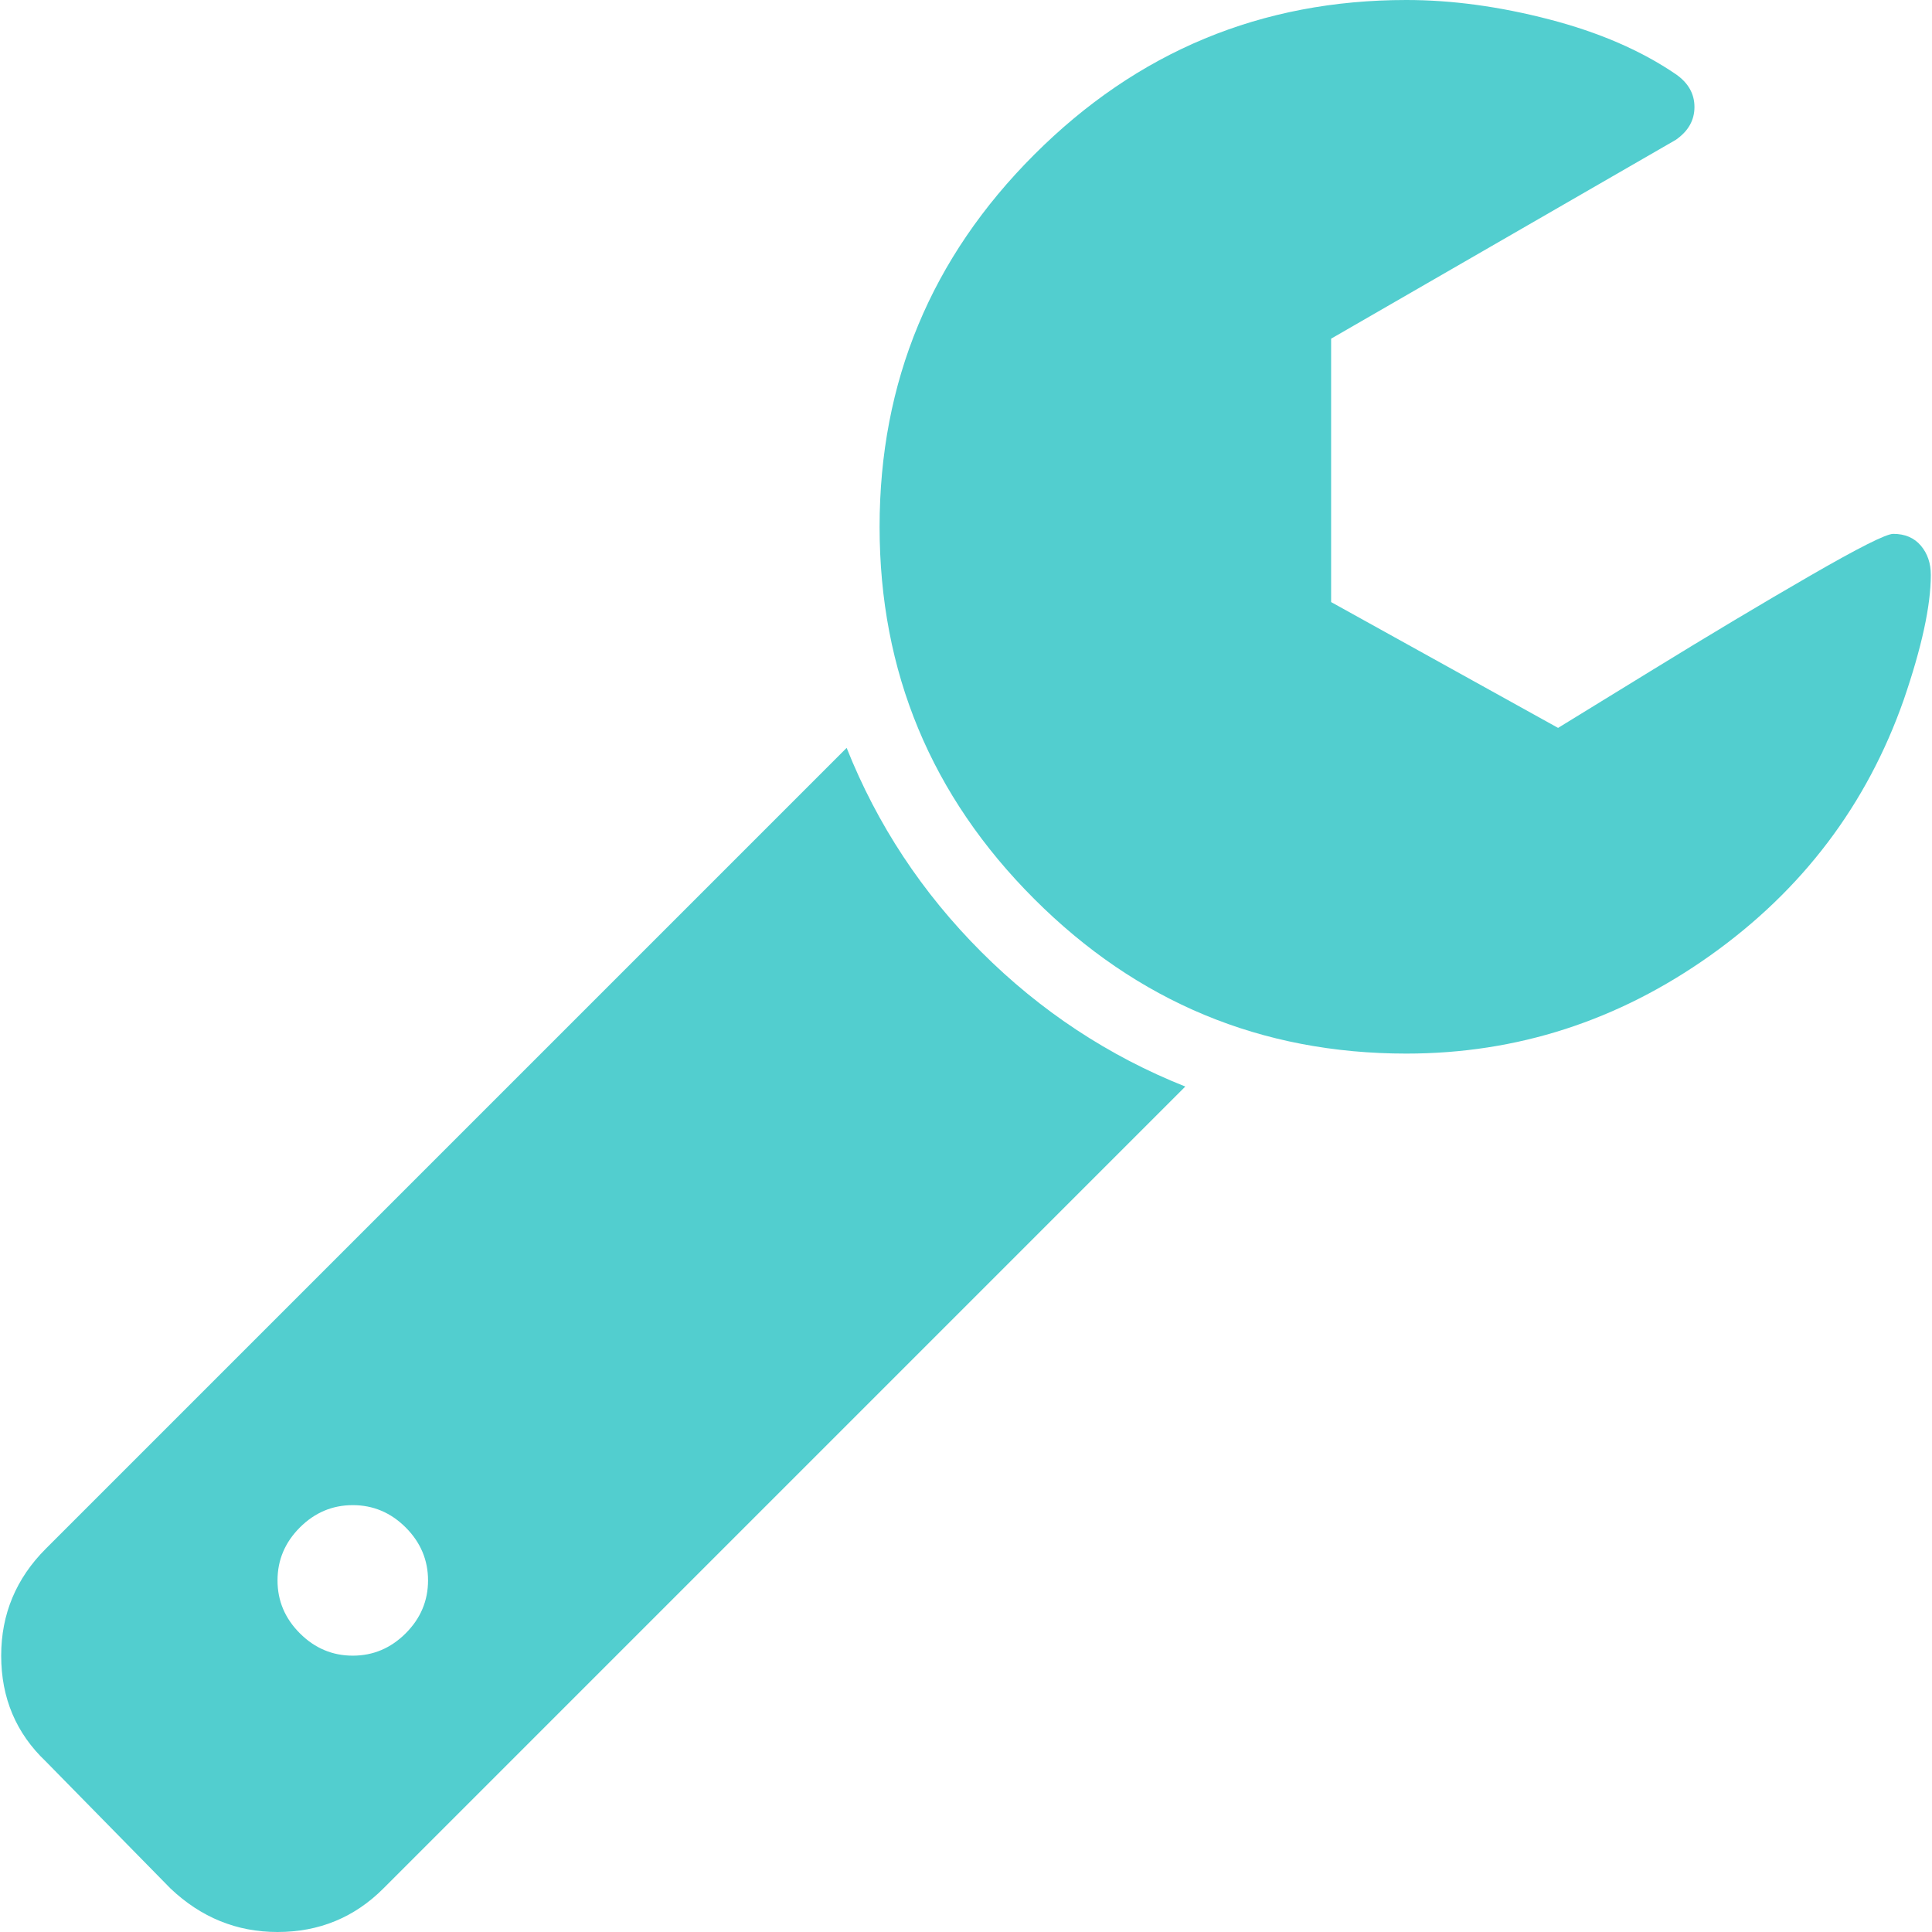
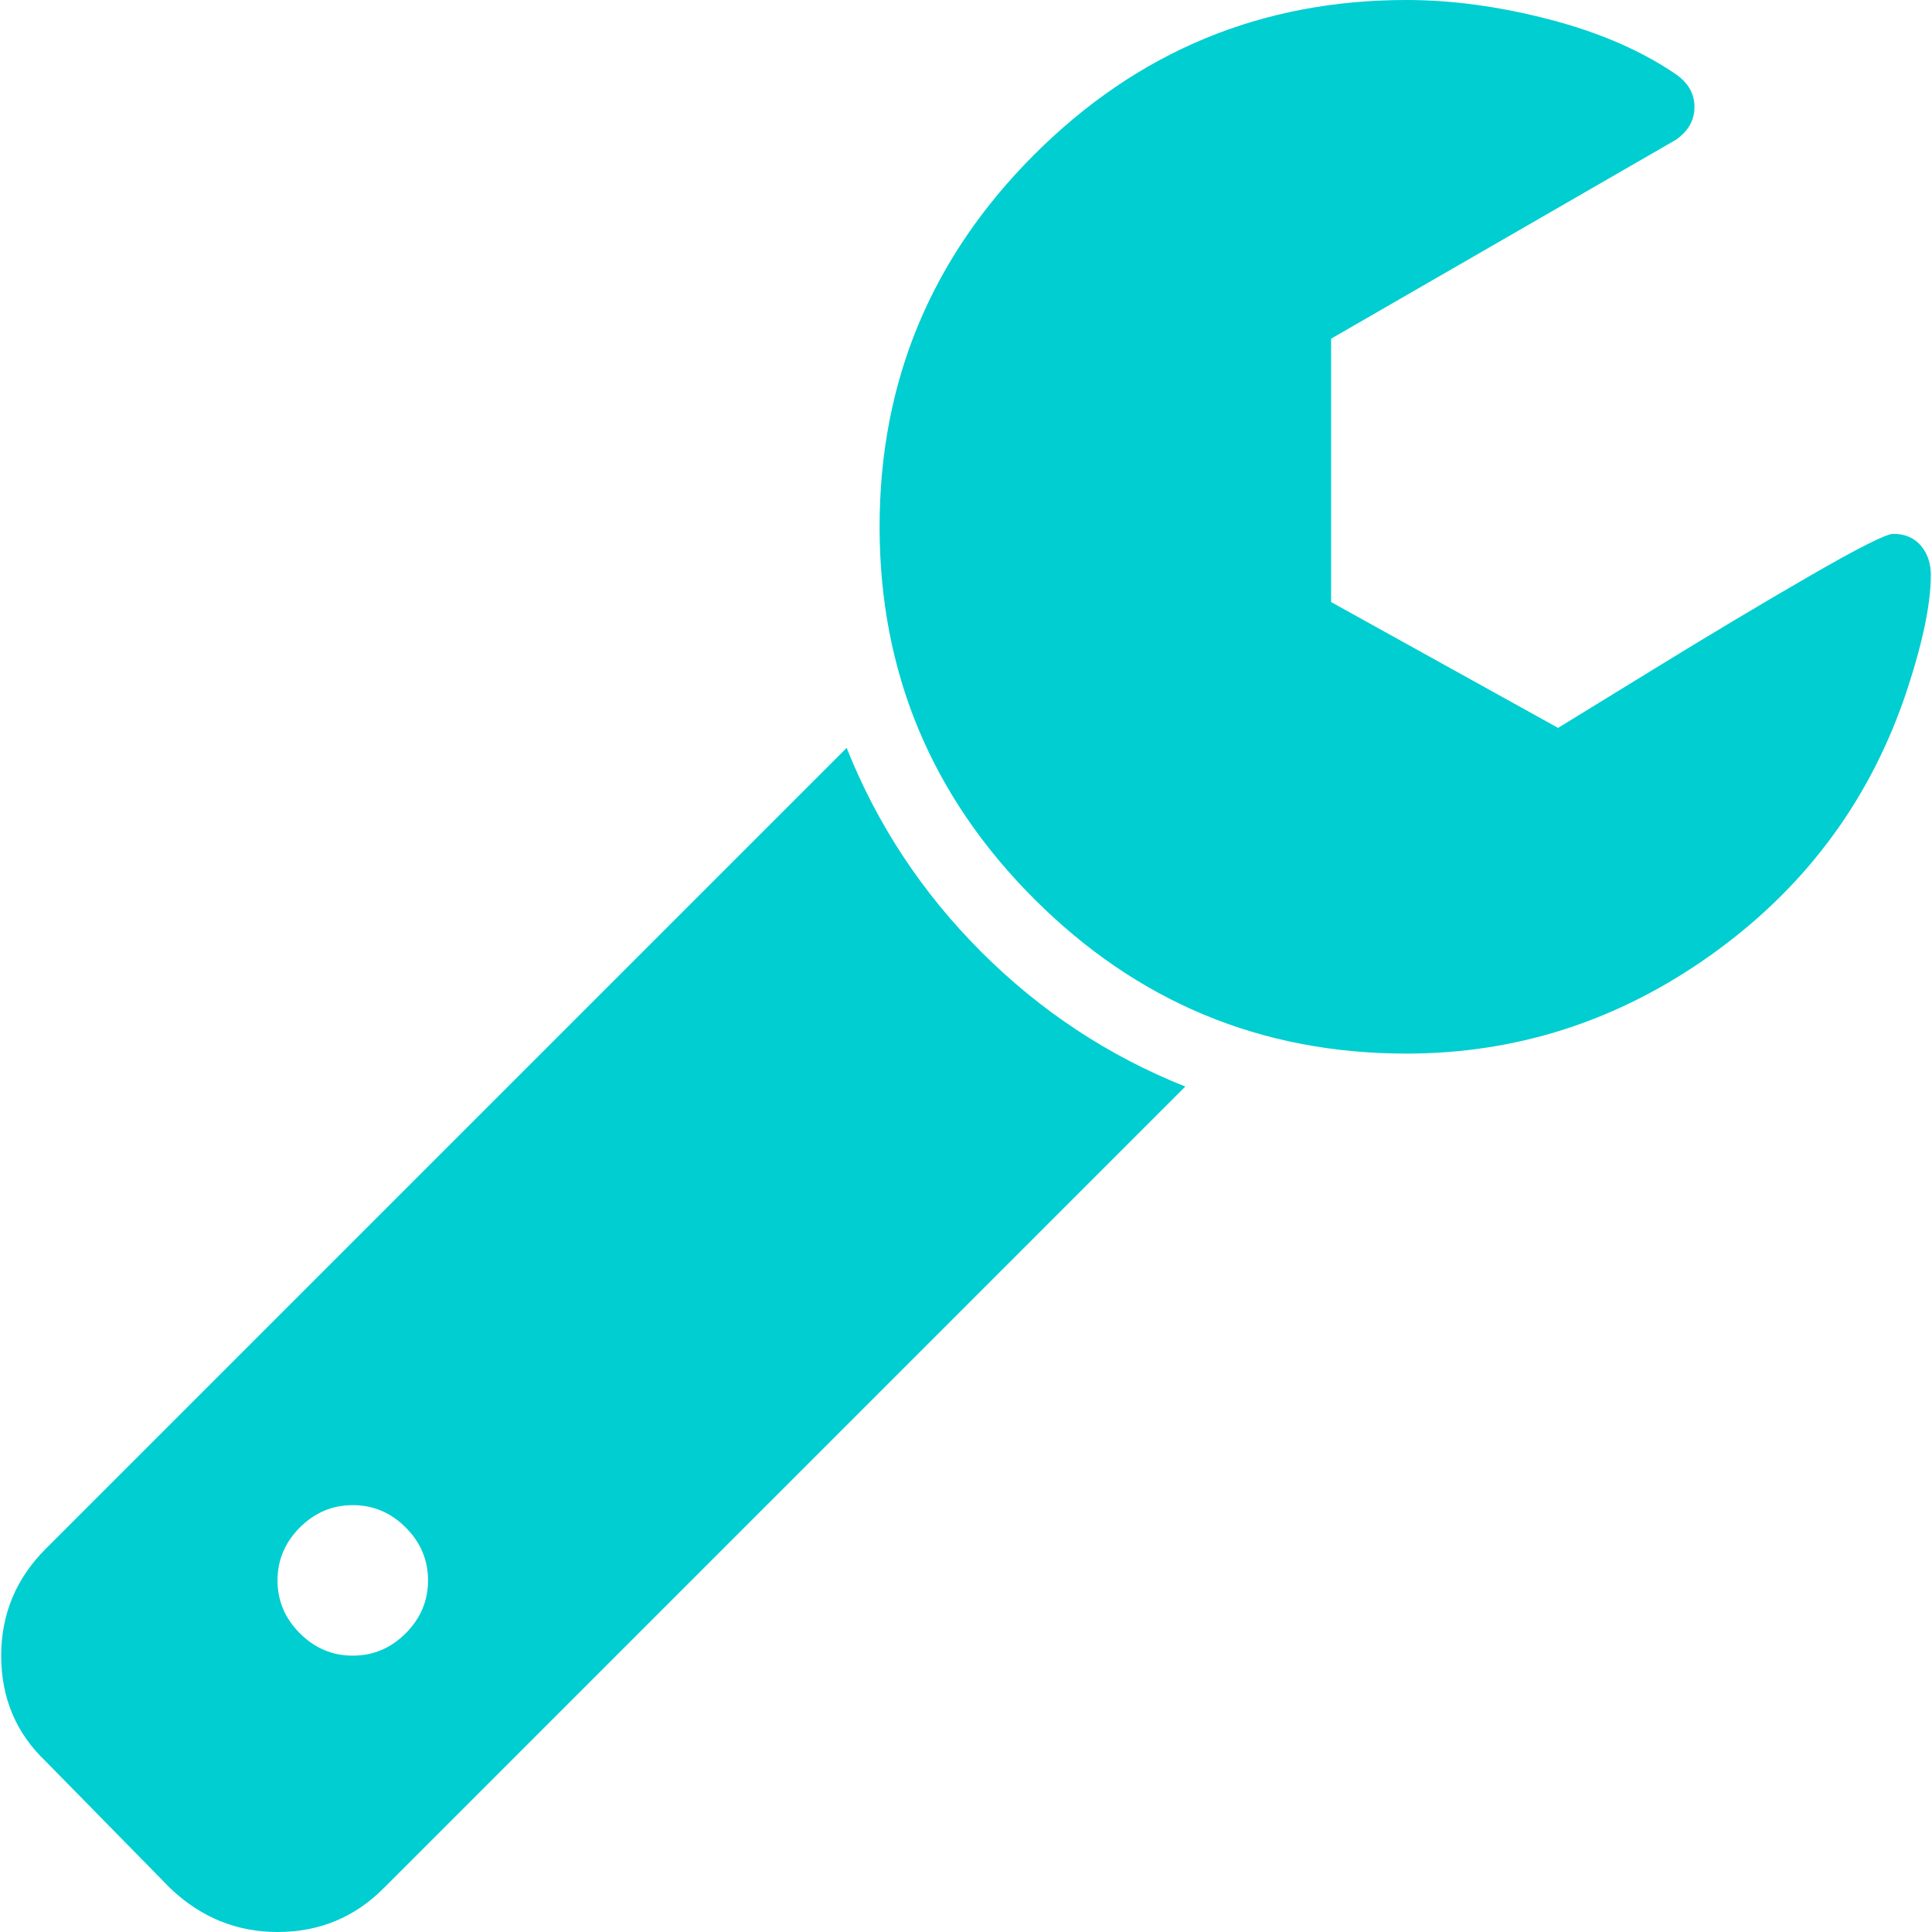
- <svg xmlns="http://www.w3.org/2000/svg" version="1.1" id="Capa_1" x="0px" y="0px" width="469.09px" height="469.089px" viewBox="0 0 469.09 469.089" style="fill:#52CECF;enable-background:new 0 0 469.09 469.089;" xml:space="preserve">
+ <svg xmlns="http://www.w3.org/2000/svg" version="1.1" id="Capa_1" x="0px" y="0px" width="469.09px" height="469.089px" viewBox="0 0 469.09 469.089" style="fill:darkturquoise;enable-background:new 0 0 469.09 469.089;" xml:space="preserve">
  <g>
    <g>
      <path d="M205.566,181.586L11.138,376.013c-7.232,7.231-10.85,15.893-10.85,25.981c0,10.28,3.617,18.842,10.85,25.7L41.4,458.529    c7.426,7.043,16.086,10.561,25.981,10.561c10.089,0,18.654-3.518,25.697-10.561l194.709-194.715    c-18.647-7.426-35.156-18.322-49.532-32.691C223.887,216.751,212.992,200.239,205.566,181.586z M98.504,396.57    c-3.621,3.614-7.903,5.425-12.85,5.425c-4.949,0-9.231-1.811-12.847-5.425c-3.617-3.617-5.426-7.898-5.426-12.847    c0-4.944,1.809-9.232,5.426-12.854c3.616-3.61,7.895-5.421,12.847-5.421c4.95,0,9.233,1.811,12.85,5.421    c3.615,3.621,5.424,7.909,5.424,12.854C103.928,388.671,102.119,392.953,98.504,396.57z" />
      <path d="M466.379,132.477c-1.618-1.906-3.856-2.856-6.707-2.856c-1.711,0-8.419,3.381-20.129,10.138    c-11.704,6.755-24.603,14.462-38.685,23.124c-14.089,8.663-21.607,13.278-22.556,13.85l-55.106-30.55V82.229l83.651-48.254    c3.045-2.093,4.568-4.758,4.568-7.994c0-3.234-1.523-5.898-4.568-7.992c-8.378-5.712-18.61-10.138-30.69-13.278    C364.07,1.571,352.504,0,341.467,0c-35.211,0-65.332,12.518-90.358,37.546c-25.035,25.026-37.544,55.149-37.544,90.36    c0,35.212,12.516,65.334,37.544,90.362c25.026,25.026,55.147,37.544,90.358,37.544c26.84,0,51.442-7.953,73.806-23.842    c22.36-15.893,38.021-36.592,46.966-62.097c4.374-12.751,6.563-22.841,6.563-30.262    C468.809,136.763,467.994,134.383,466.379,132.477z" />
    </g>
  </g>
  <g>
</g>
  <g>
</g>
  <g>
</g>
  <g>
</g>
  <g>
</g>
  <g>
</g>
  <g>
</g>
  <g>
</g>
  <g>
</g>
  <g>
</g>
  <g>
</g>
  <g>
</g>
  <g>
</g>
  <g>
</g>
  <g>
</g>
</svg>
